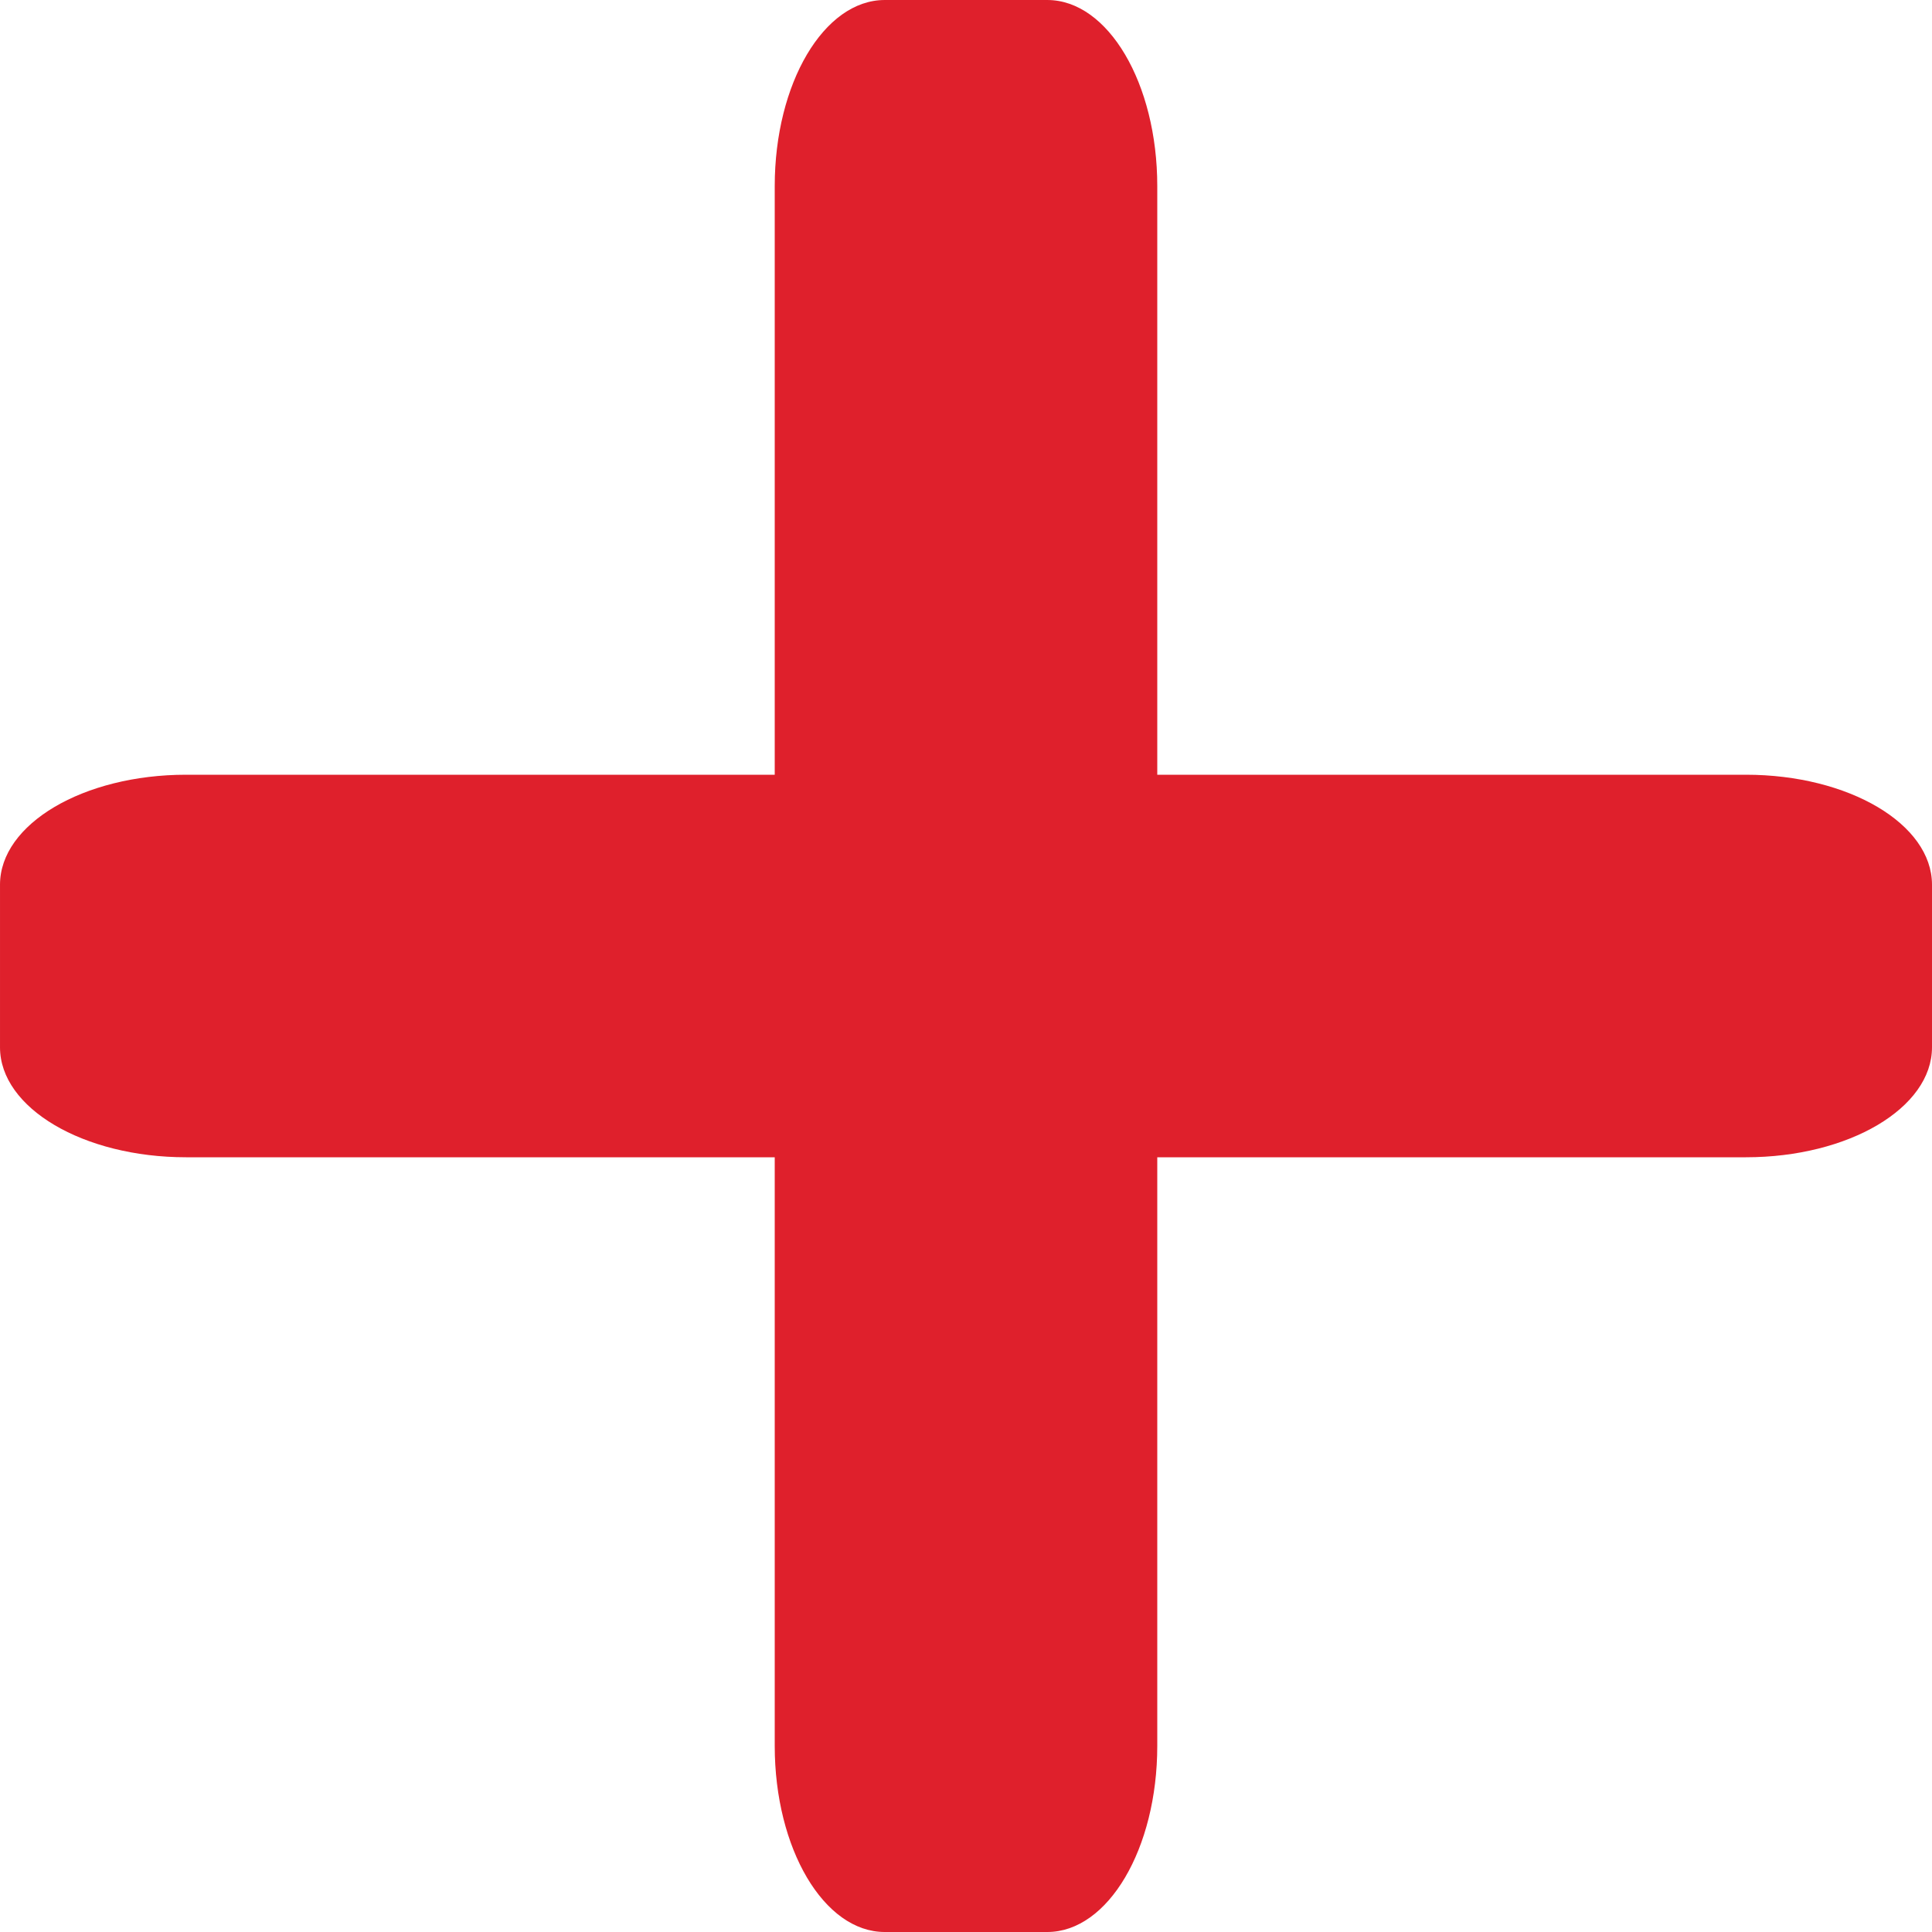
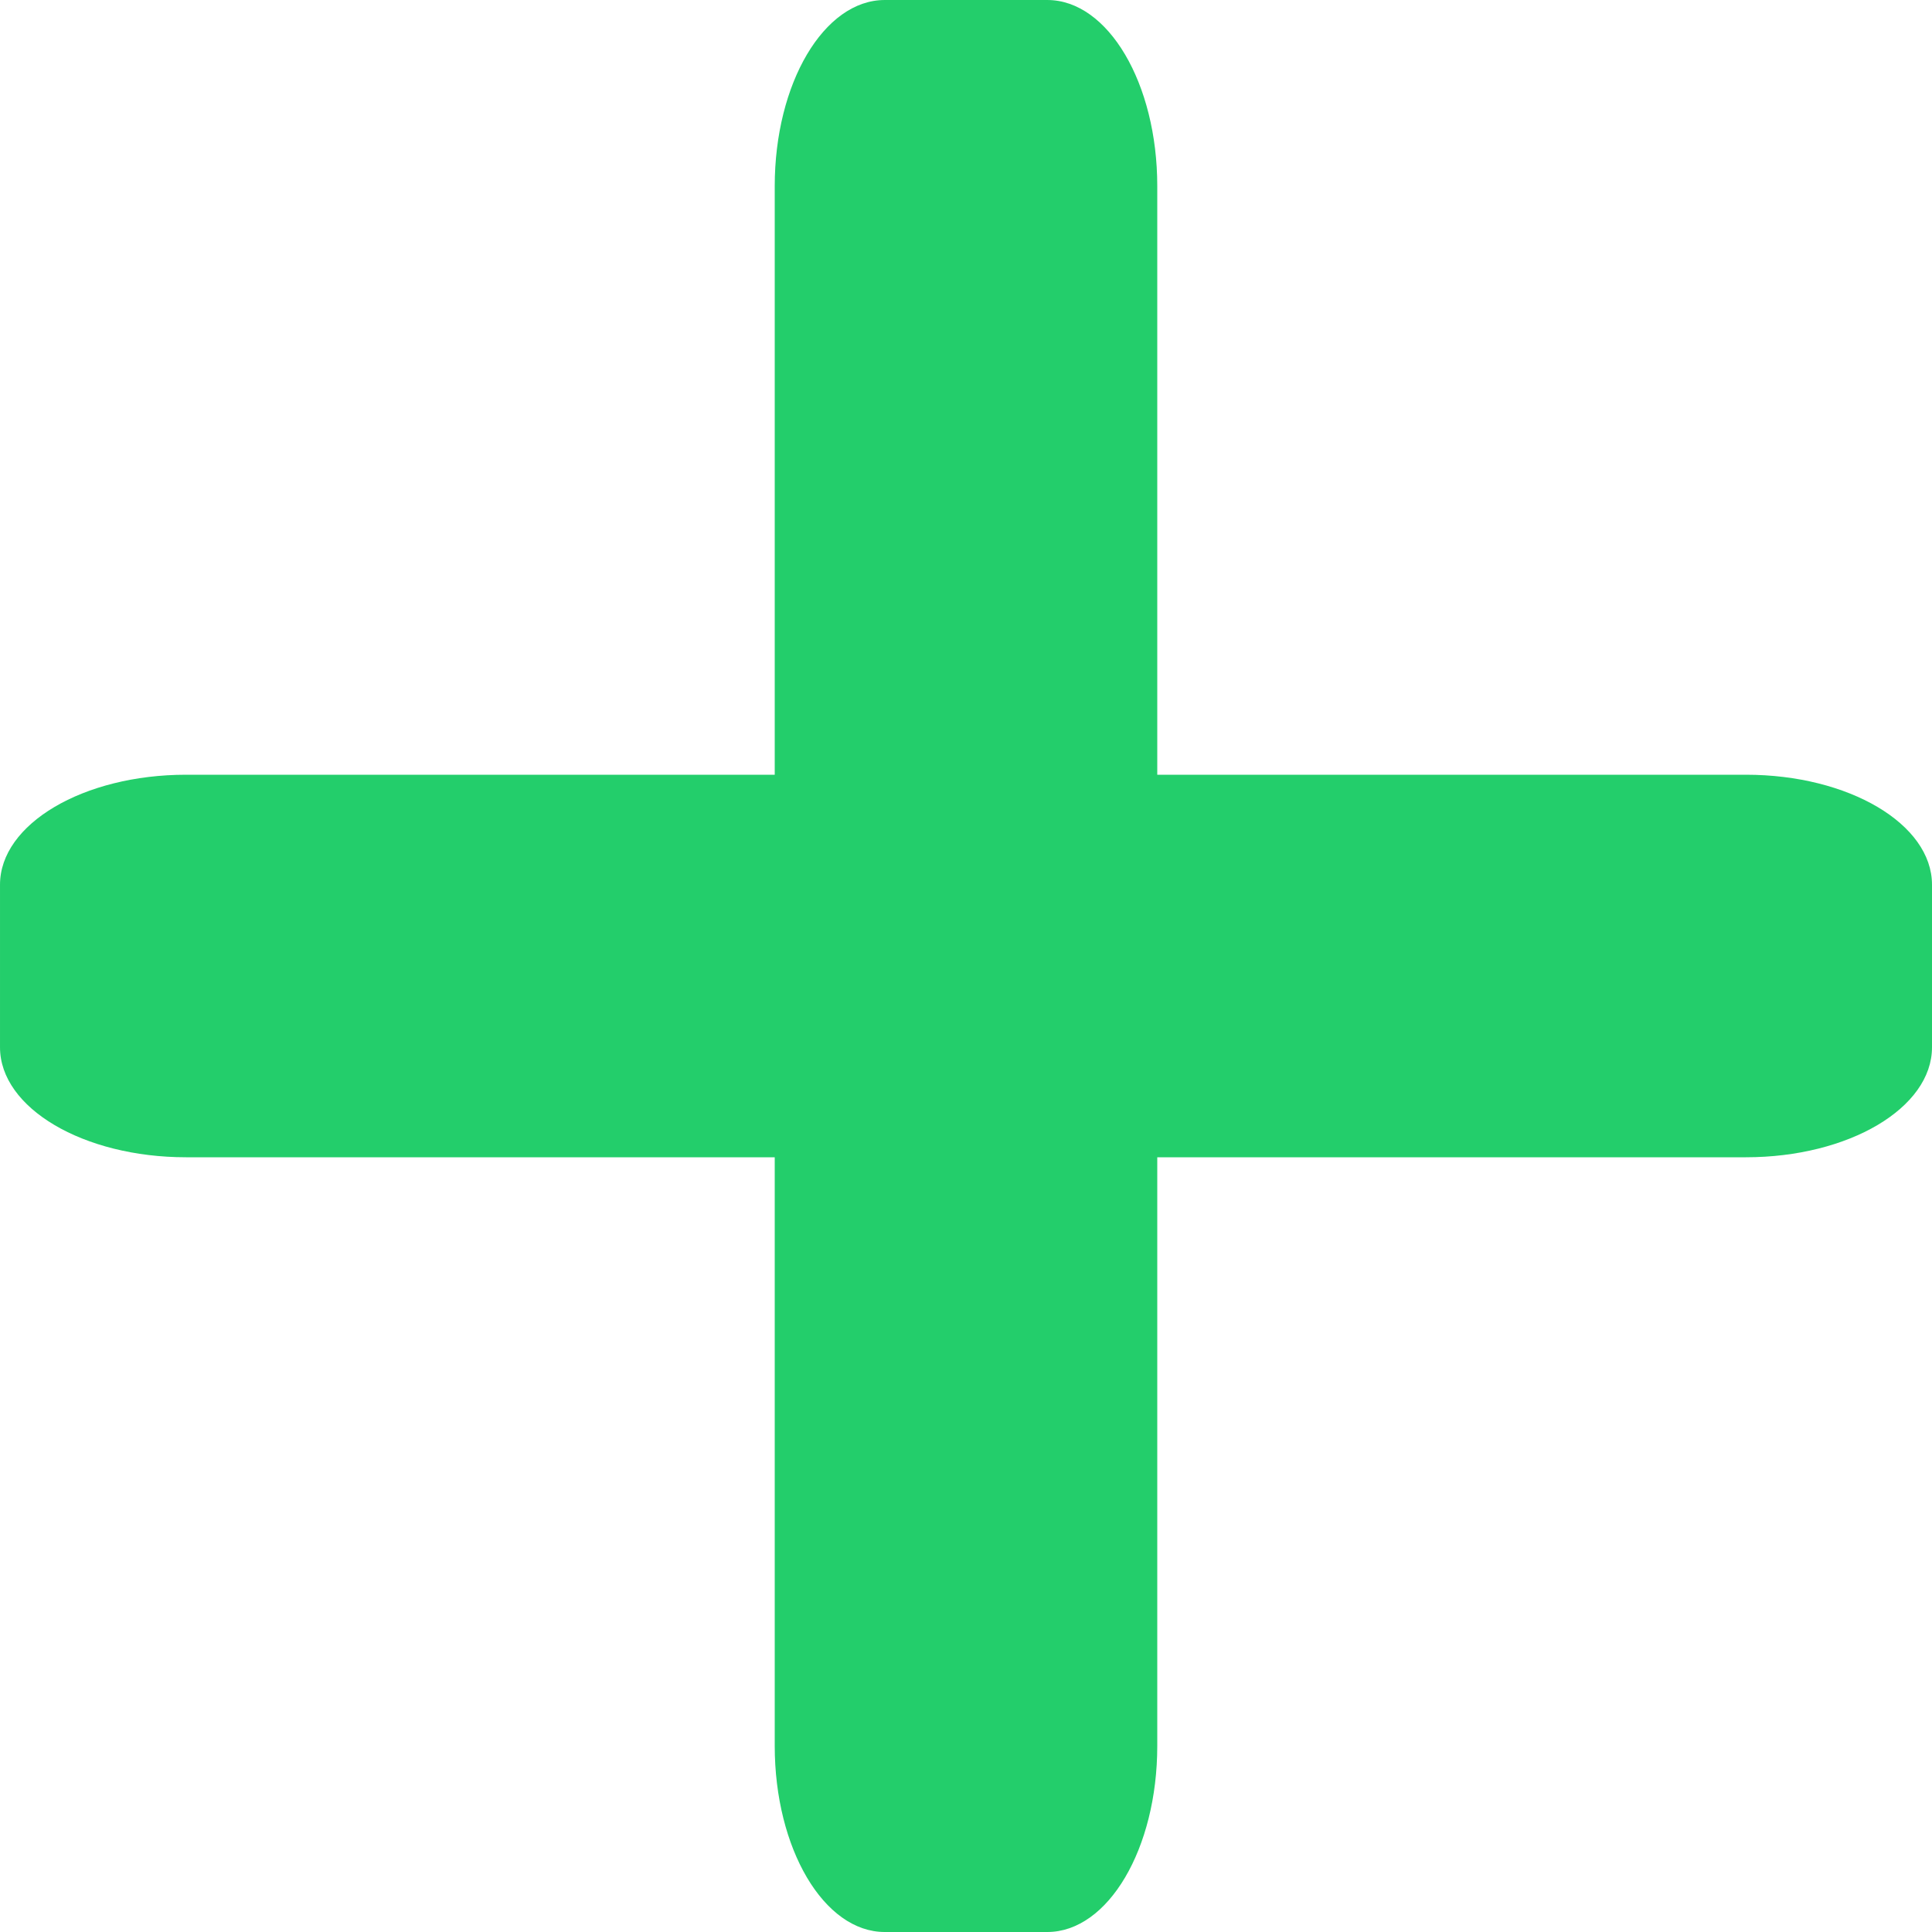
<svg xmlns="http://www.w3.org/2000/svg" version="1.0" id="Calque_1" x="0px" y="0px" viewBox="0 0 4000 4000" style="enable-background:new 0 0 4000 4000;" xml:space="preserve">
  <g id="Reduire">
-     <path style="fill:#df202c;" d="M0.01,2168.32v-336.64C0.01,1705.93,172.5,1604,385.27,1604h3229.47   c212.78,0,385.26,101.94,385.26,227.68v336.64c0,125.75-172.49,227.68-385.26,227.68H385.27C172.5,2396,0.01,2294.06,0.01,2168.32z   " />
+     <path style="fill:#23ce6b;" d="M0.01,2168.32v-336.64C0.01,1705.93,172.5,1604,385.27,1604h3229.47   c212.78,0,385.26,101.94,385.26,227.68v336.64c0,125.75-172.49,227.68-385.26,227.68H385.27C172.5,2396,0.01,2294.06,0.01,2168.32z   " />
  </g>
  <g id="Reduire_00000057115158801889038120000001121864820375683773_">
-     <path style="fill:#df202c;" d="M1831.68,0.01h336.64C2294.07,0.01,2396,172.5,2396,385.27v3229.47   c0,212.78-101.94,385.26-227.68,385.26h-336.64c-125.75,0-227.68-172.49-227.68-385.26V385.27   C1604,172.5,1705.94,0.01,1831.68,0.01z" />
+     <path style="fill:#23ce6b;" d="M1831.68,0.01h336.64C2294.07,0.01,2396,172.5,2396,385.27v3229.47   c0,212.78-101.94,385.26-227.68,385.26h-336.64c-125.75,0-227.68-172.49-227.68-385.26V385.27   C1604,172.5,1705.94,0.01,1831.68,0.01z" />
  </g>
</svg>
